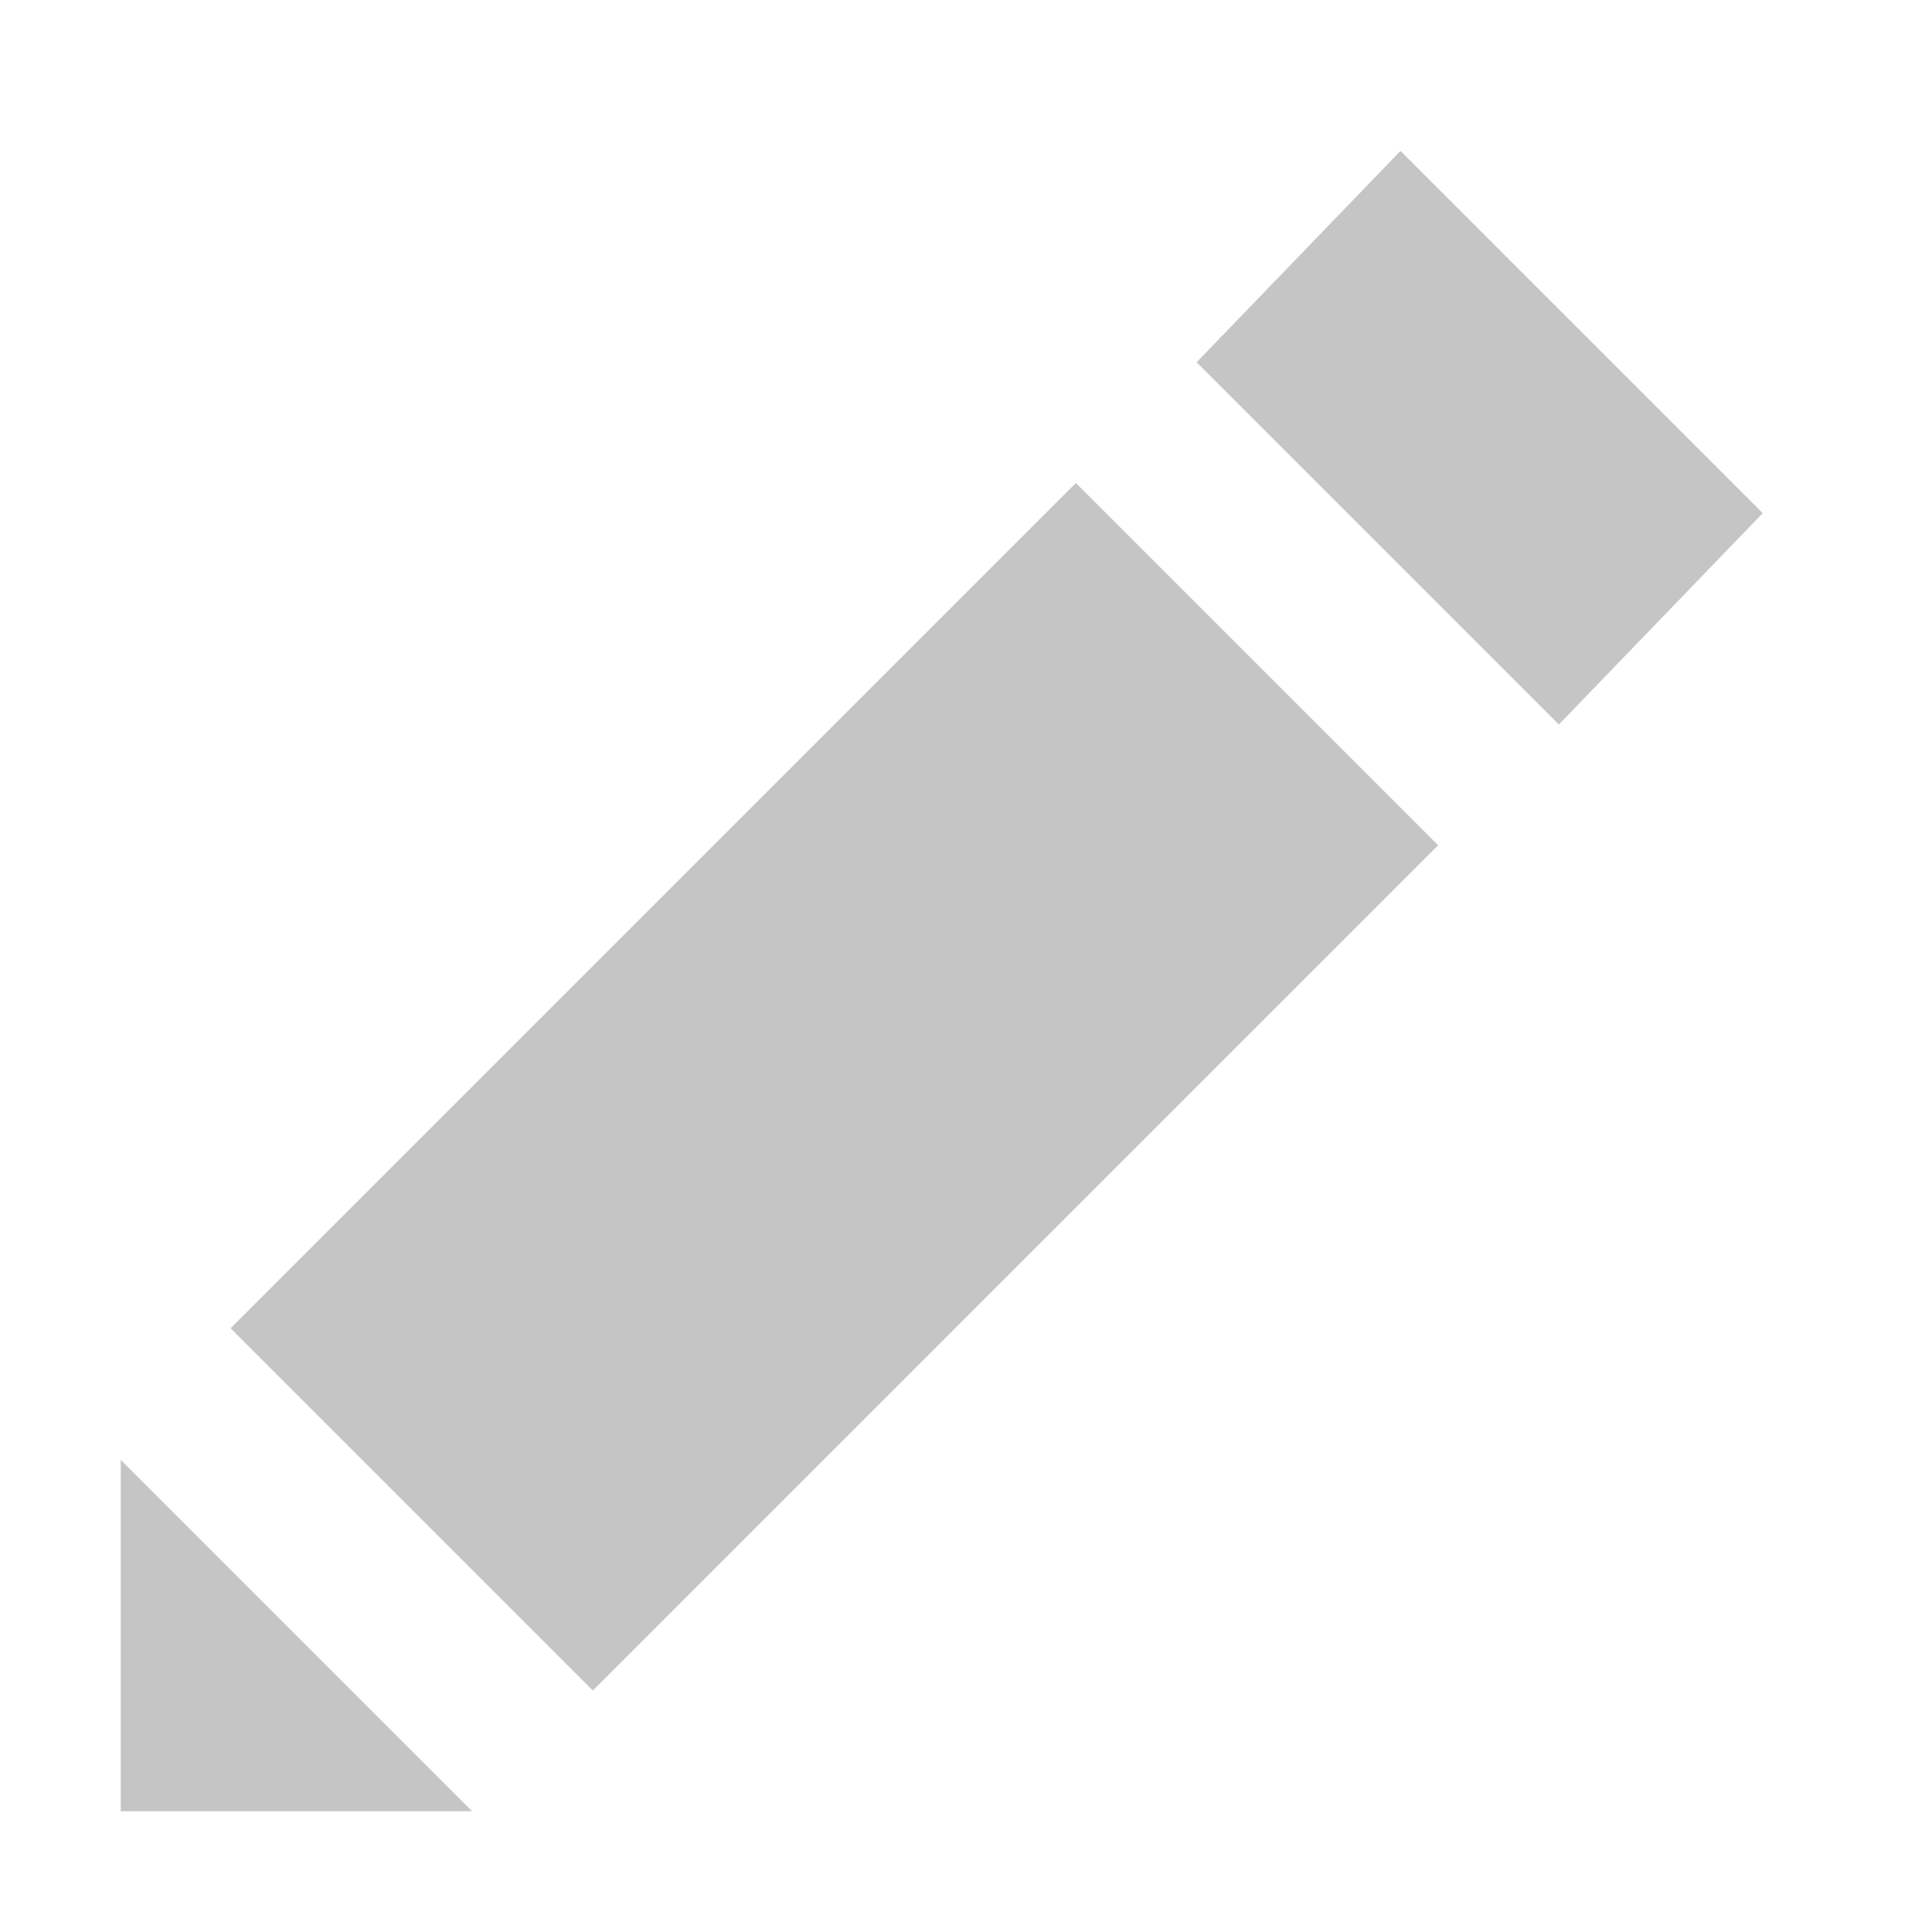
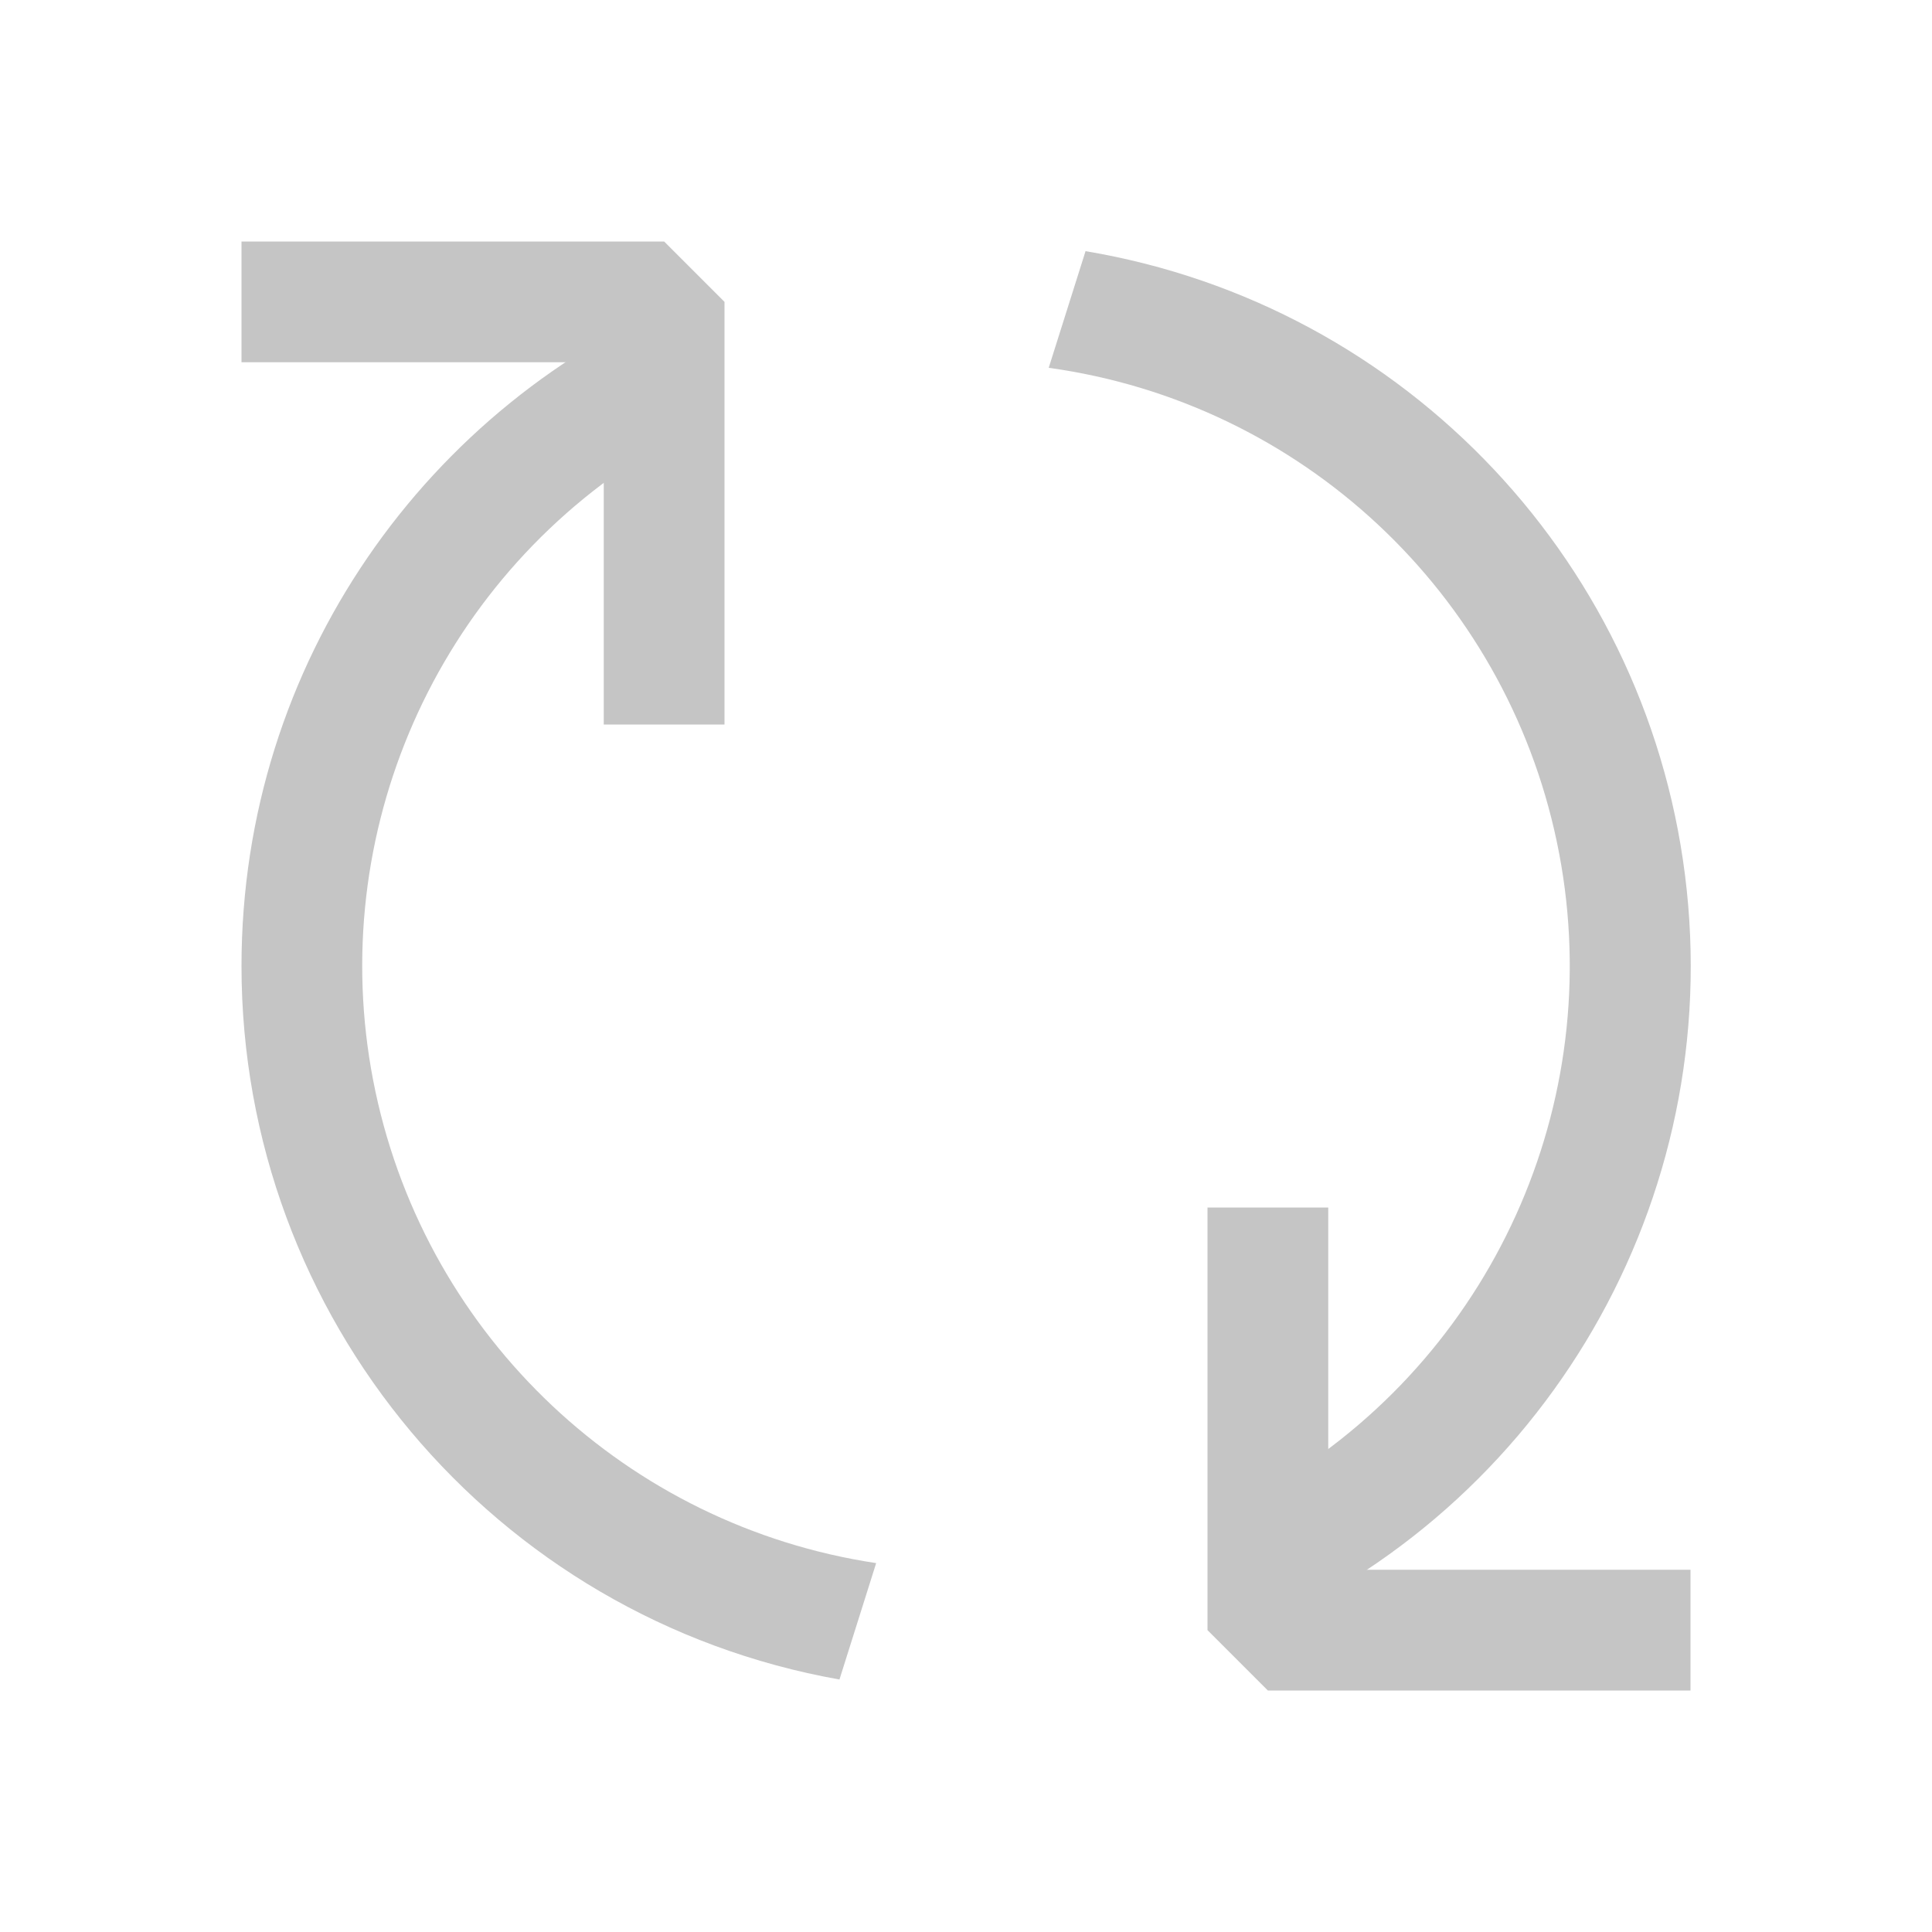
- <svg xmlns="http://www.w3.org/2000/svg" width="16" height="16">
-   <style type="text/css">.icon-canvas-transparent{opacity:0;fill:#2d2d30;} .icon-vs-out{fill:#2d2d30;} .icon-vs-bg{fill:#c5c5c5;}</style>
-   <path class="icon-canvas-transparent" d="M16 16h-16v-16h16v16z" id="canvas" />
-   <path class="icon-vs-out" d="M16 4.28l-11.673 11.72h-4.327v-4.406l11.477-11.594h.308l4.215 4.237v.043z" id="outline" style="display: none;" />
-   <path class="icon-vs-bg" d="M14.598 4.25l-1.688 1.75-3-3 1.688-1.75 3 3zm-5.688-.25l-7 7 3 3 7-7-3-3zm-7.91 8.09v2.91h2.91l-2.91-2.91z" id="iconBg" />
+ <svg xmlns="http://www.w3.org/2000/svg" width="16" height="16" fill="none" viewBox="0 0 16 16">
+   <path fill="#C5C5C5" fill-rule="evenodd" d="M2 8c0-2.51 1.541-4.66 3.73-5.555l-.424 1.342a5.001 5.001 0 0 0 1.95 9.158l-.304.964A6.002 6.002 0 0 1 2 8zm8.2 5.584A6.002 6.002 0 0 0 8.99 2.08l-.305.966a5.001 5.001 0 0 1 1.933 9.214l-.418 1.323z" clip-rule="evenodd" />
+   <path fill="#C5C5C5" fill-rule="evenodd" d="M5 3H2V2h3.5l.5.5V6H5V3zM11 13h3v1h-3.5l-.5-.5V10h1v3z" clip-rule="evenodd" />
</svg>
